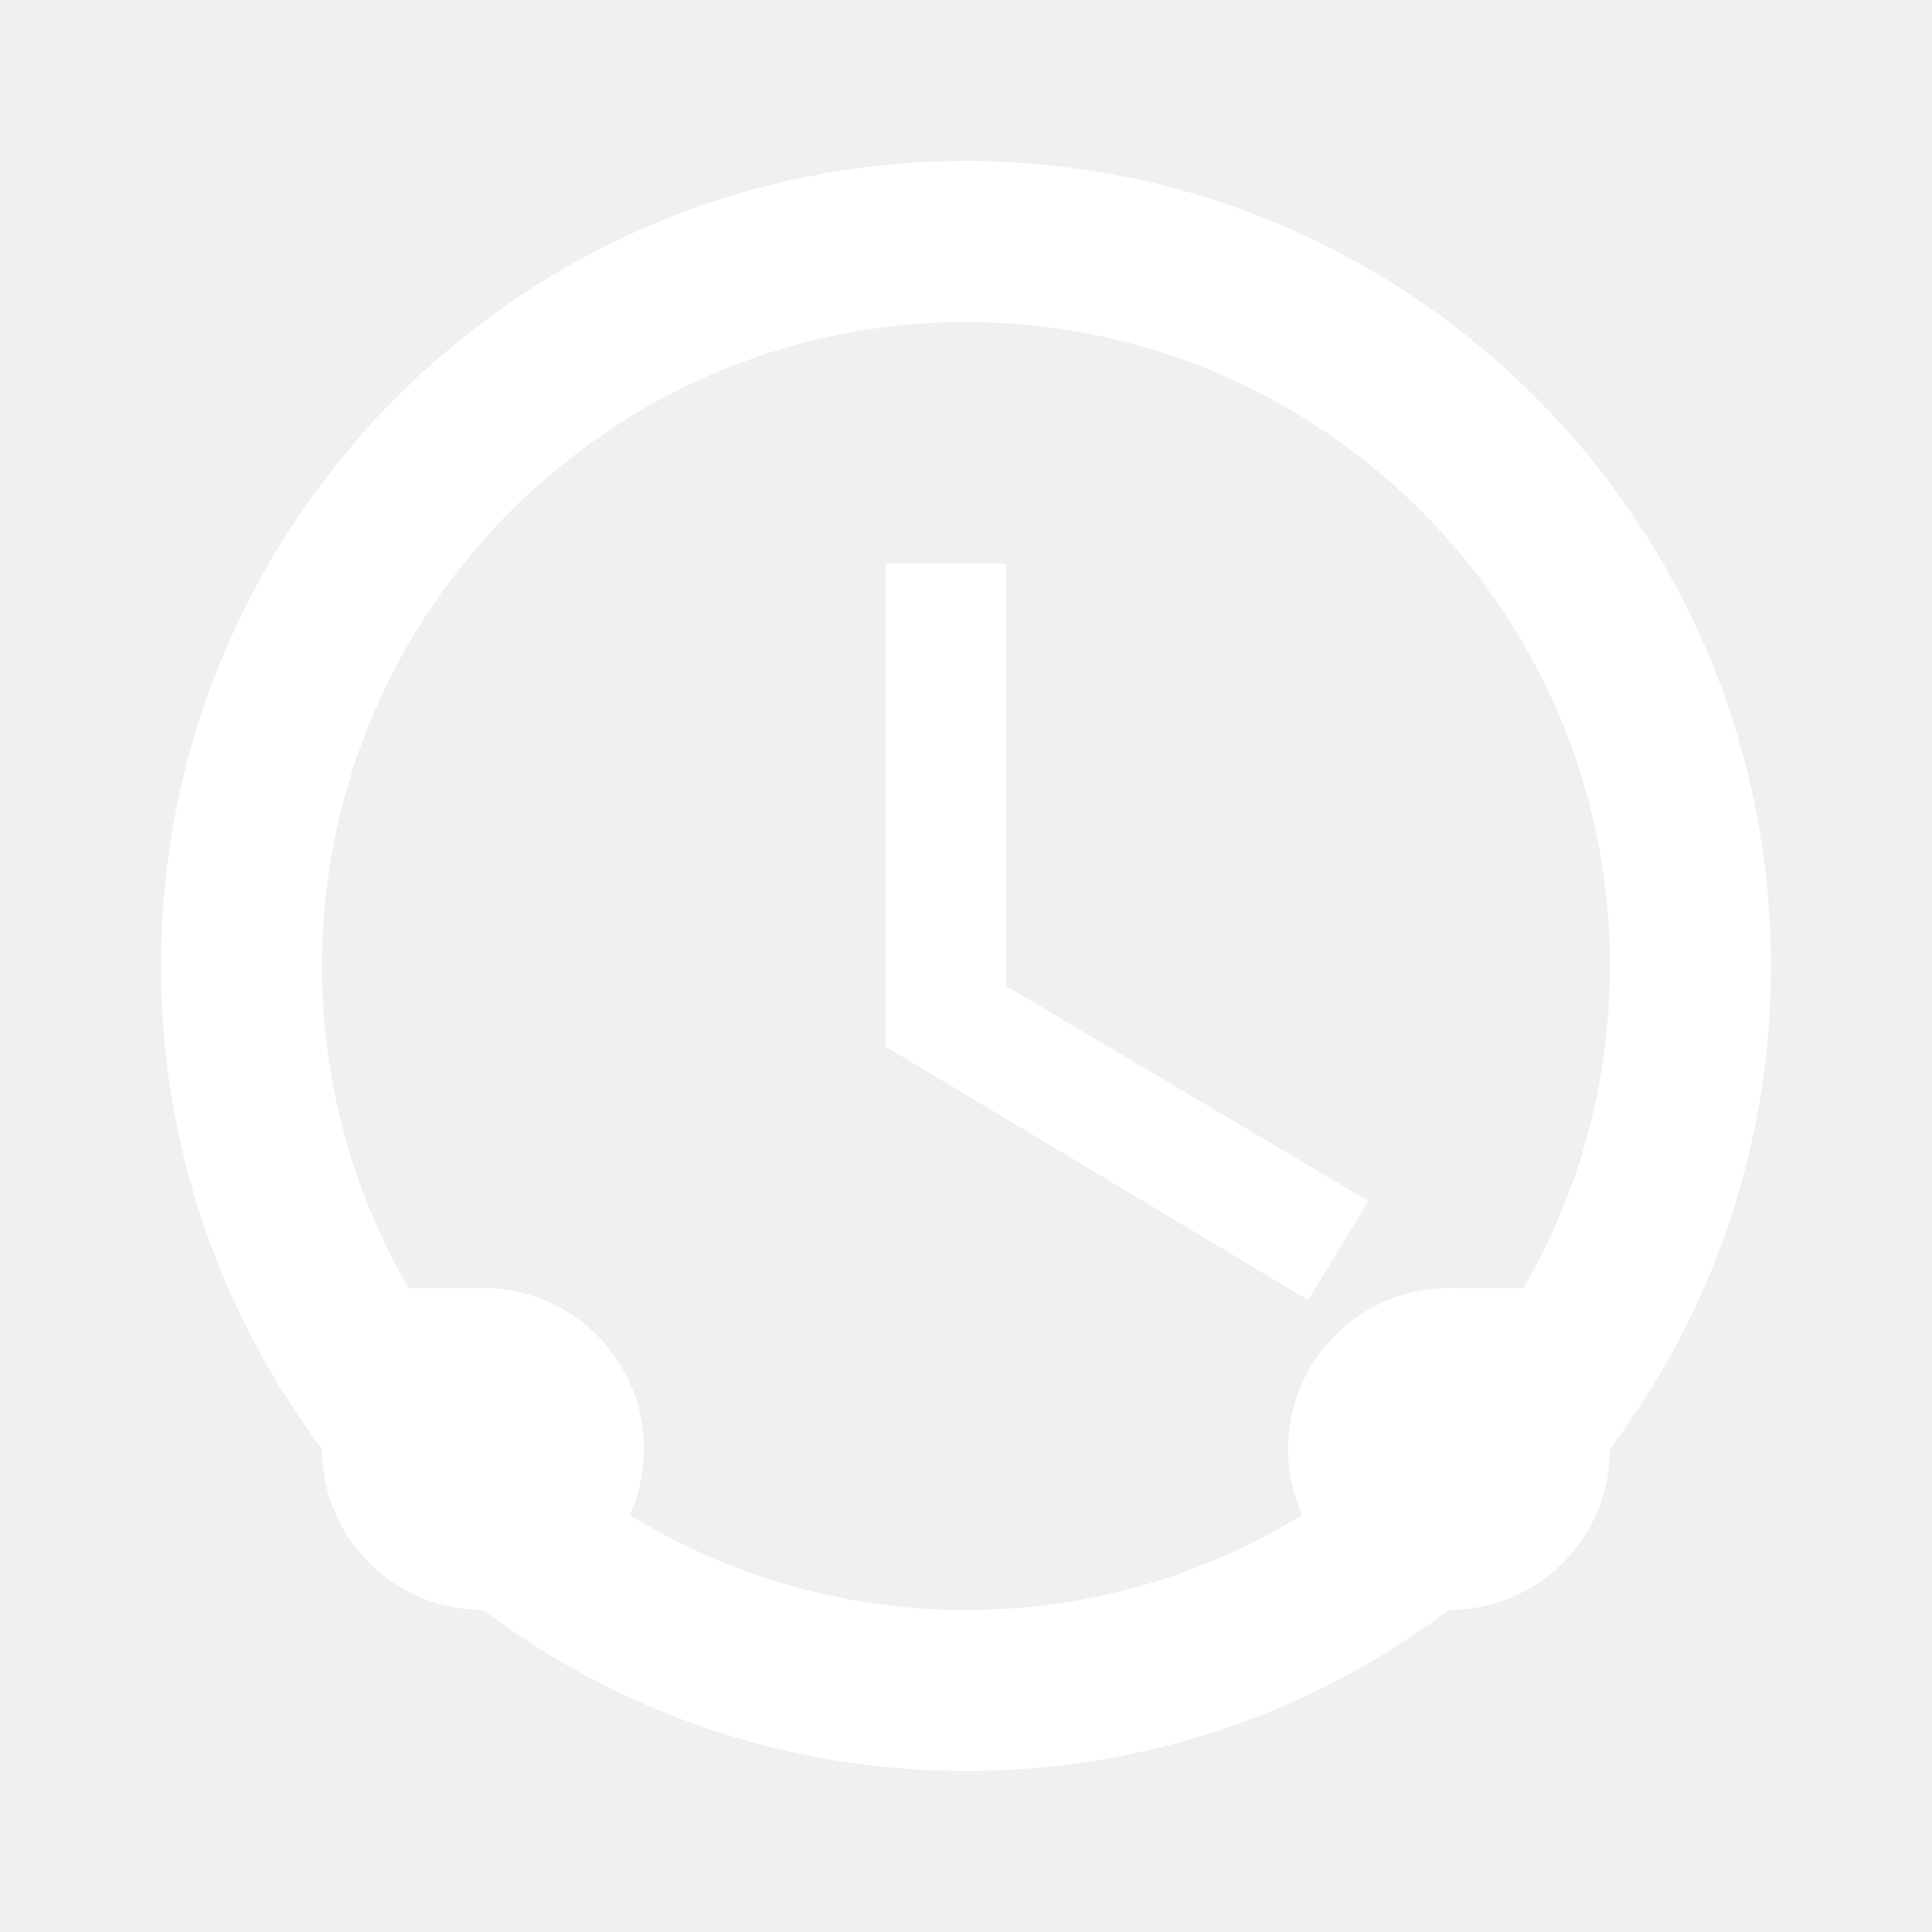
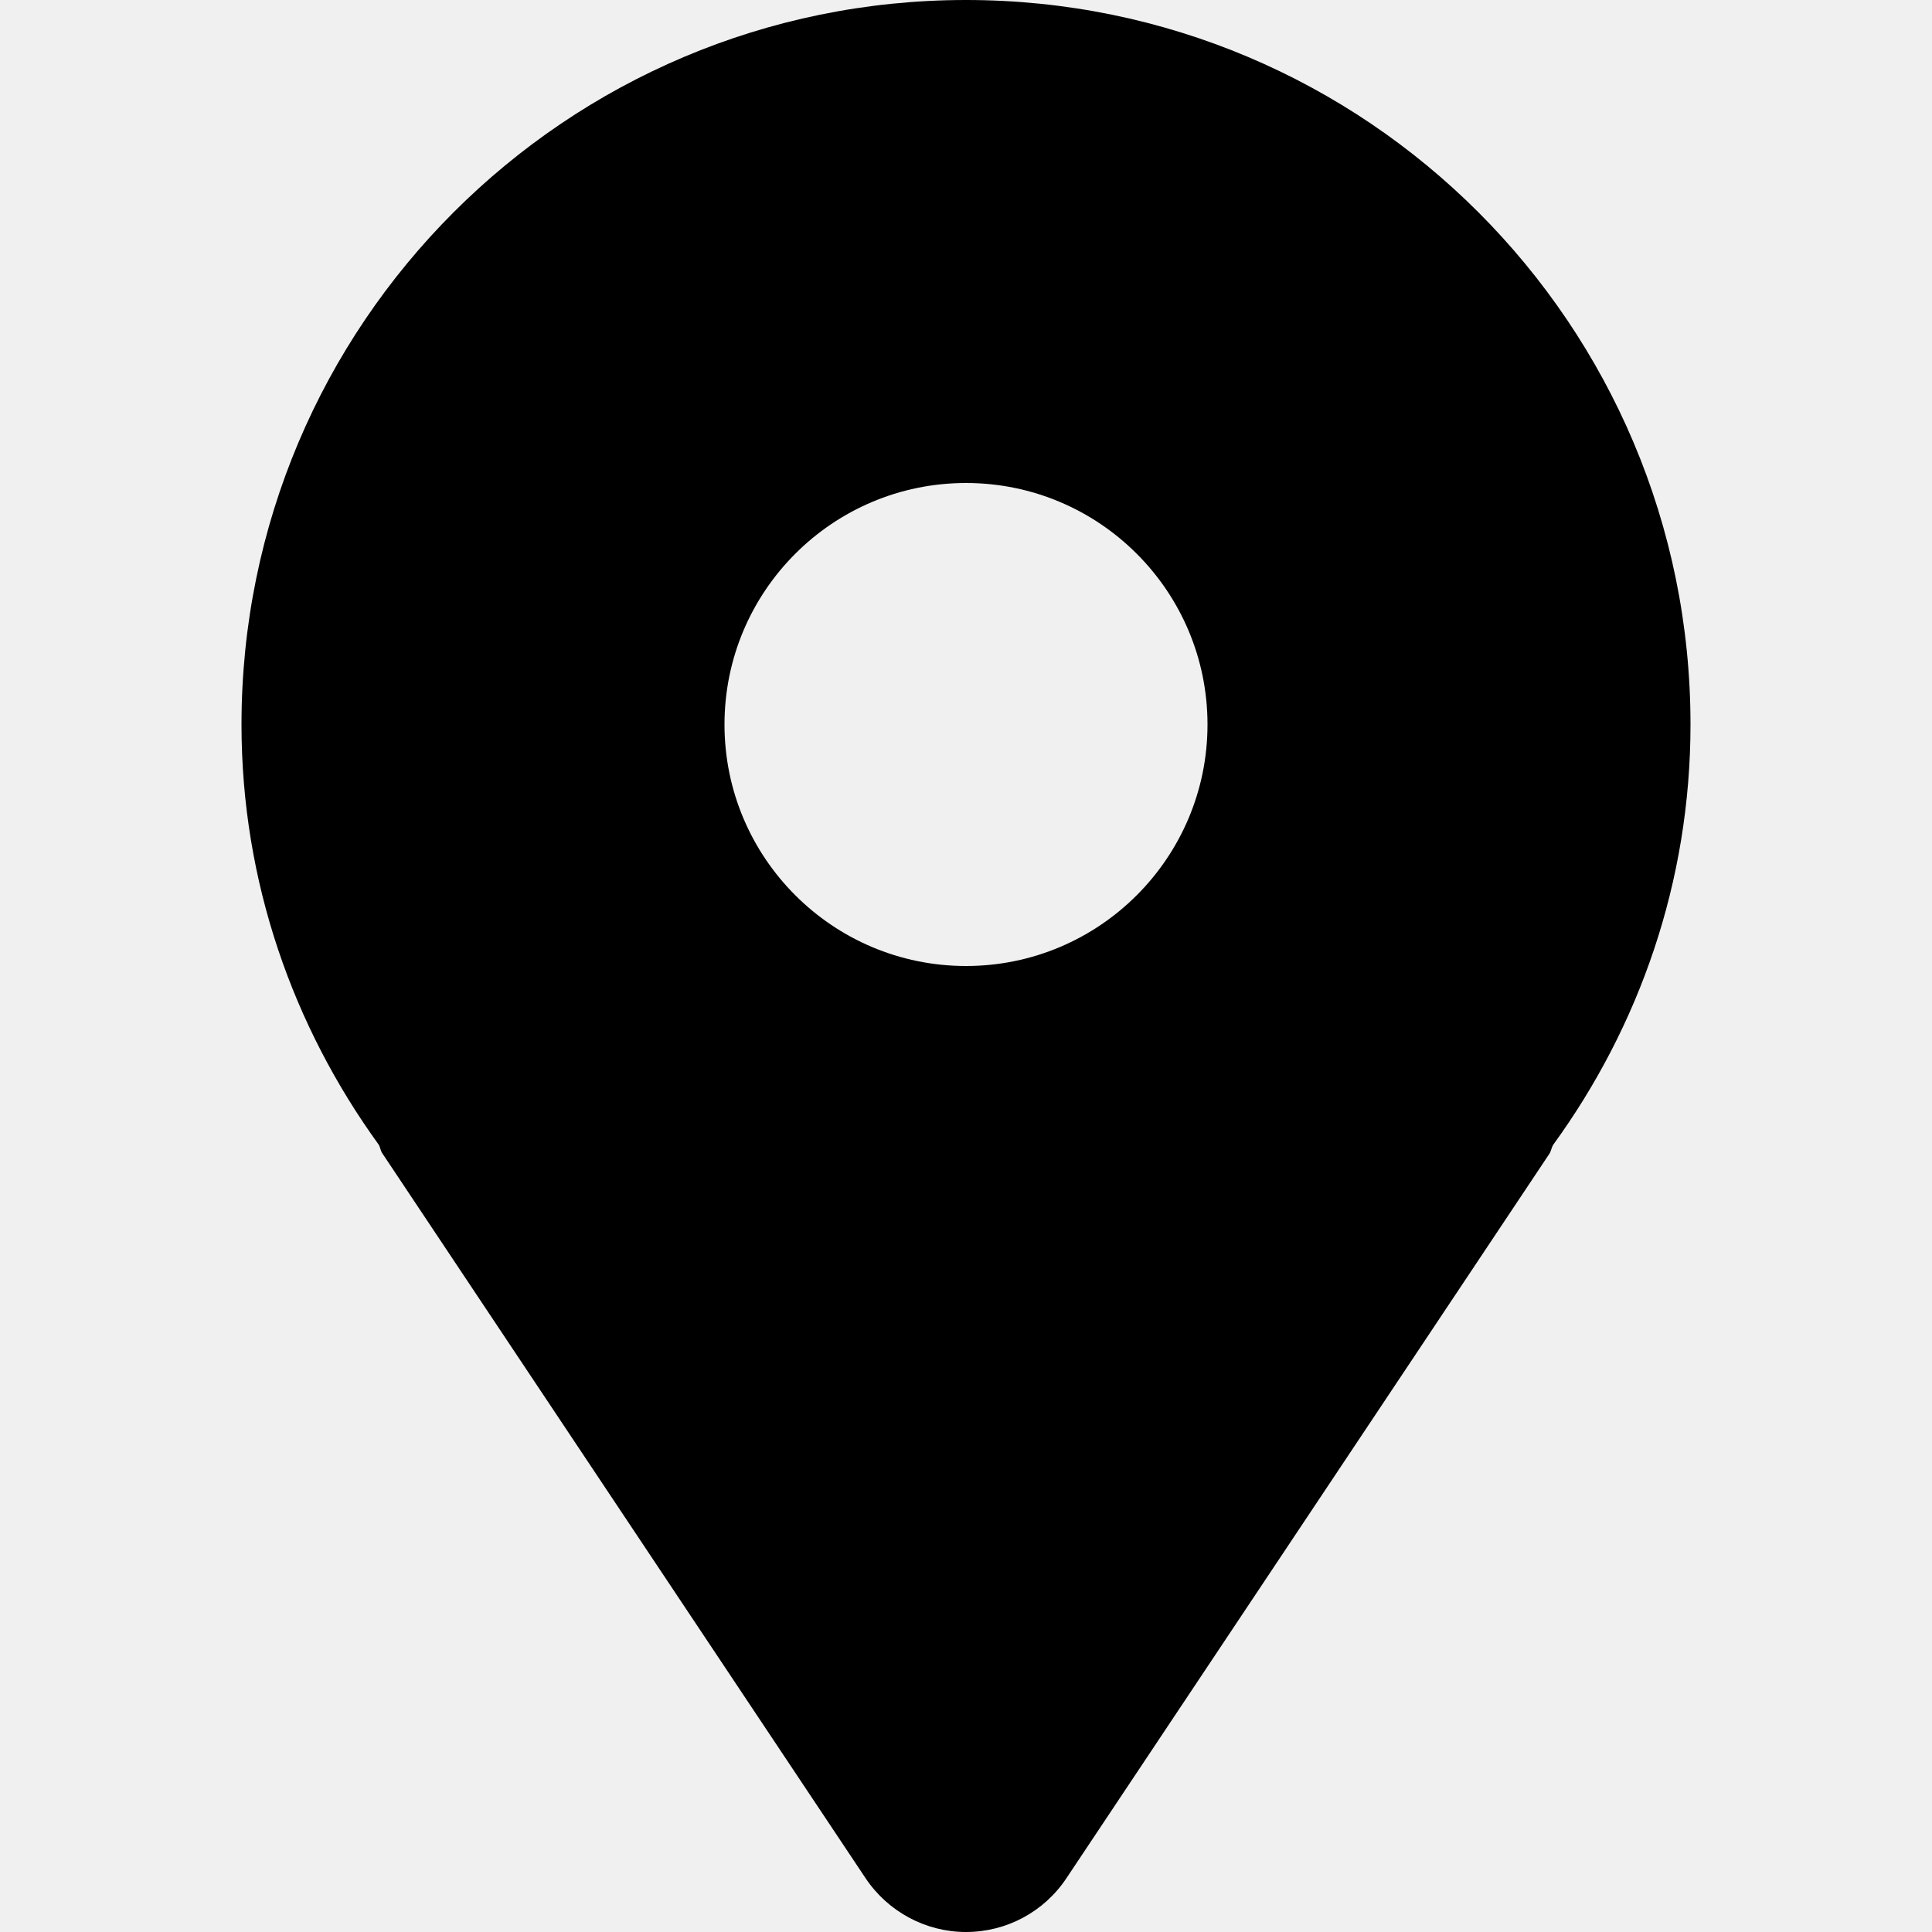
- <svg xmlns="http://www.w3.org/2000/svg" width="24" height="24" viewBox="0 0 24 24" fill="none">
-   <path d="M12 2C6.48 2 2 6.48 2 12s4.48 10 10 10 10-4.48 10-10S17.52 2 12 2zm0 18c-4.41 0-8-3.59-8-8s3.59-8 8-8 8 3.59 8 8-3.59 8-8 8z" fill="white" />
-   <path d="M12.5 7H11v6l5.25 3.15.75-1.23-4.5-2.67V7z" fill="white" />
-   <circle cx="6" cy="18" r="2" fill="white" />
-   <circle cx="18" cy="18" r="2" fill="white" />
-   <path d="M4 16h2v2H4zM18 16h2v2h-2z" fill="white" />
+ <svg xmlns="http://www.w3.org/2000/svg" version="1.0" id="Layer_1" x="0px" y="0px" viewBox="0 0 800 800" style="enable-background:new 0 0 800 800;" xml:space="preserve">
+   <path d="M400,0C234.3,0,100,134.3,100,300c0,65.2,21.4,125.1,56.9,174.1c0.6,1.2,0.7,2.5,1.5,3.6l200,300  c9.3,13.9,24.9,22.3,41.6,22.3c16.7,0,32.3-8.3,41.6-22.3l200-300c0.7-1.1,0.8-2.4,1.5-3.6c35.6-49,56.9-108.9,56.9-174.1  C700,134.3,565.7,0,400,0z M400,400c-55.2,0-100-44.8-100-100s44.8-100,100-100s100,44.8,100,100S455.2,400,400,400z" />
</svg>
